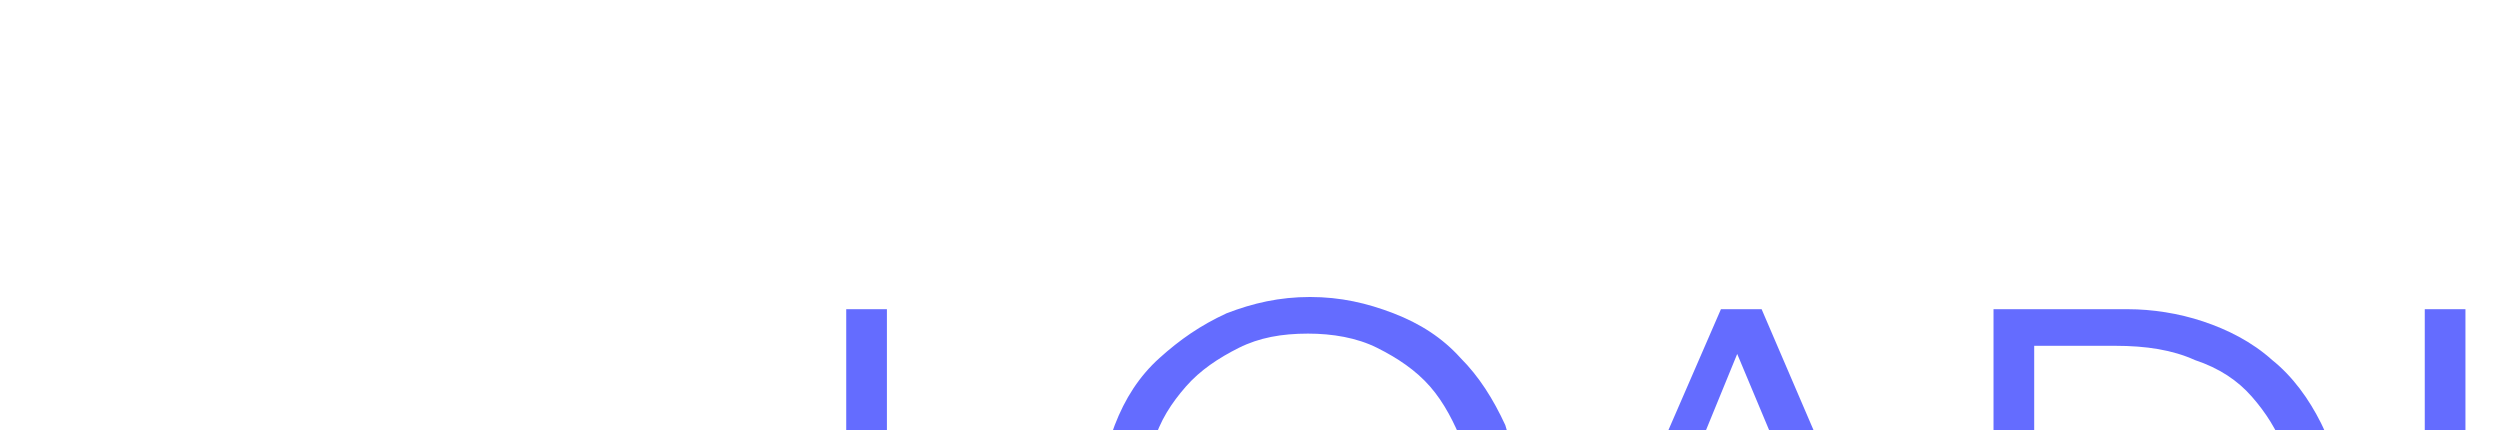
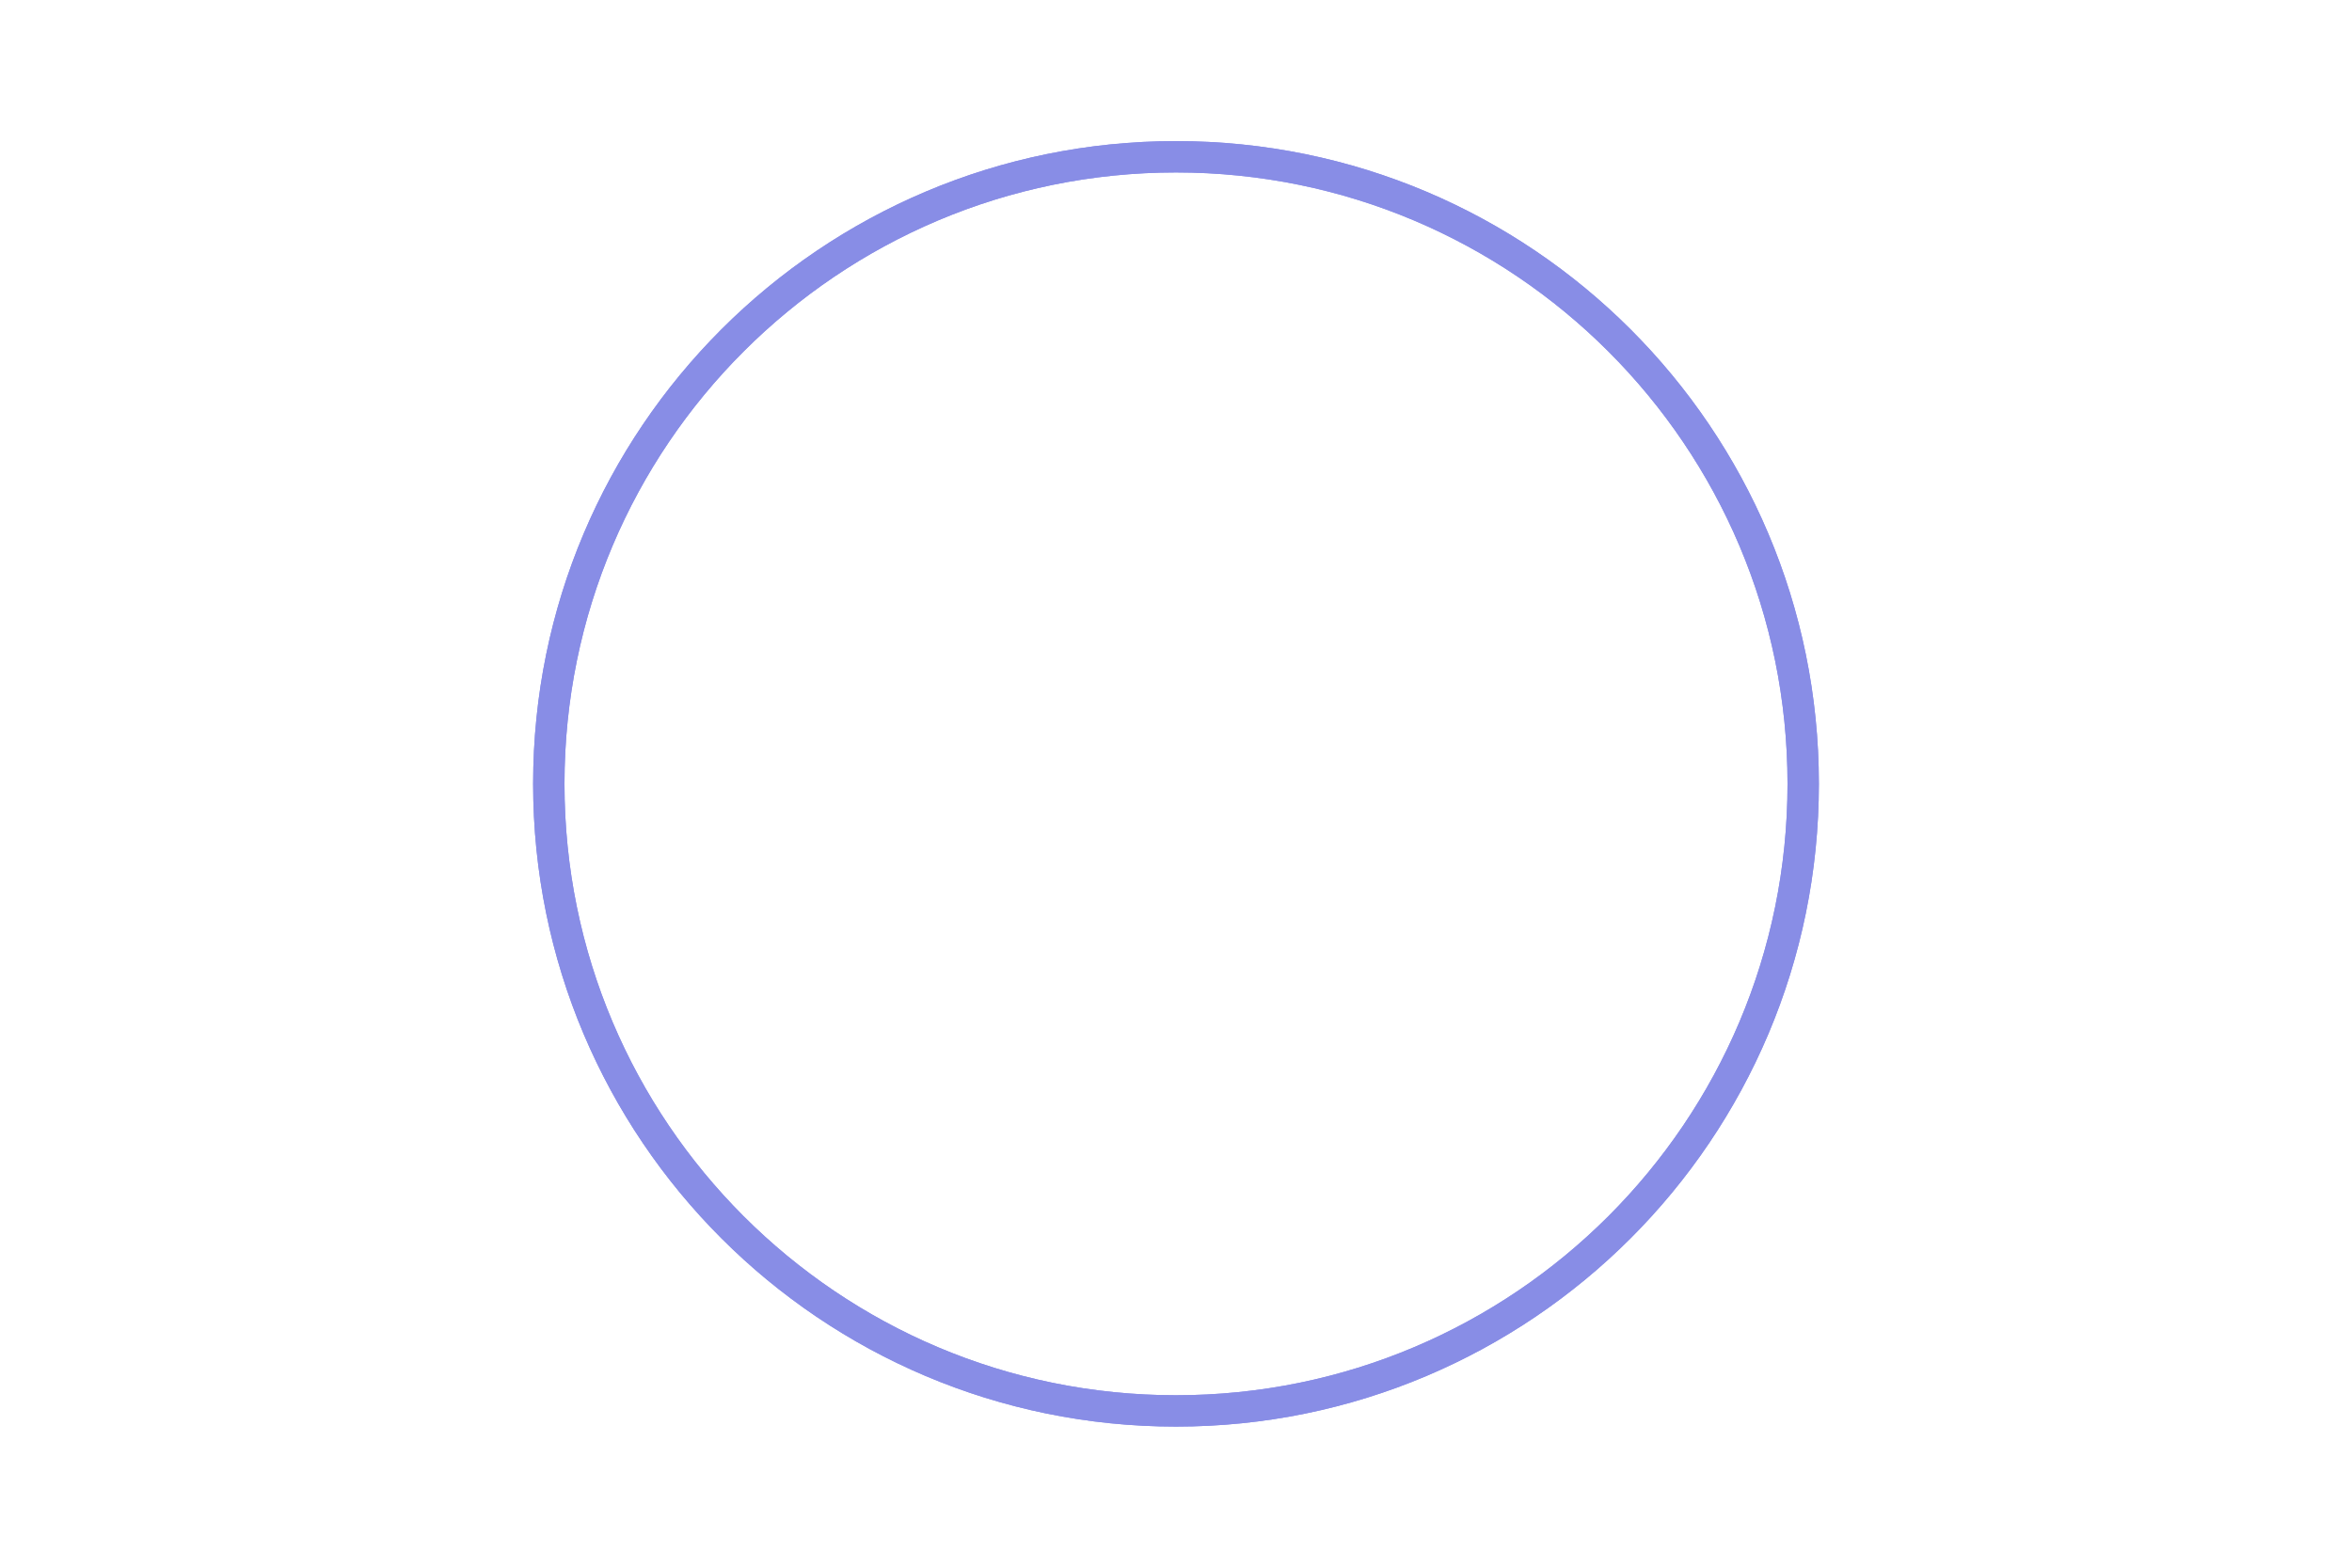
- <svg id="loading">
-   <g>
+ <svg width="150" height="100">
+   <style>
+ 		.load-l {
+ 			opacity: 0;
+ 			animation: load-in 3s 0.0s ease infinite;
+ 		}
+ 		.load-o {
+ 			opacity: 0;
+ 			animation: load-in 3s 0.1s ease infinite;
+ 		}
+ 		.load-a {
+ 			opacity: 0;
+ 			animation: load-in 3s 0.2s ease infinite;
+ 		}
+ 		.load-d {
+ 			opacity: 0;
+ 			animation: load-in 3s 0.3s ease infinite;
+ 		}
+ 		.load-i {
+ 			opacity: 0;
+ 			animation: load-in 3s 0.4s ease infinite;
+ 		}
+ 		.load-n { 
+ 			opacity: 0;
+ 			animation: load-in 3s 0.5s ease infinite;
+ 		}
+ 		.load-g {
+ 			opacity: 0;
+ 			animation: load-in 3s 0.6s ease infinite;
+ 		}
+ 
+ 		@keyframes load-in {
+ 			0% {
+ 				opacity: 0;
+ 				transform: scale(0);
+ 			}
+ 			
+ 			30% {
+ 				opacity: 1;
+ 				transform: scale(1);
+ 			}
+ 
+ 			100% {
+ 				opacity: 1;
+ 				transform: scale(1);
+ 			}
+ 		}
+ 	</style>
+   <g transform="translate(-25, 25)">
    <path class="load-l" fill="#646cff" d="M43.6,33.2h9.2V35H41.6V15.2h2V33.2z" />
    <path class="load-o" fill="#646cff" d="M74.7,25.1c0,1.5-0.3,2.9-0.8,4.2c-0.5,1.3-1.2,2.4-2.2,3.3c-0.9,0.9-2,1.6-3.3,2.2    c-1.3,0.5-2.6,0.8-4.1,0.8s-2.8-0.3-4.1-0.8c-1.3-0.5-2.4-1.2-3.3-2.2s-1.6-2-2.2-3.3C54.3,28,54,26.6,54,25.1s0.3-2.9,0.8-4.2    c0.5-1.3,1.2-2.4,2.2-3.3s2-1.6,3.3-2.2c1.3-0.5,2.6-0.8,4.1-0.8s2.8,0.3,4.1,0.8c1.3,0.5,2.4,1.2,3.3,2.2c0.9,0.9,1.6,2,2.2,3.3    C74.4,22.2,74.7,23.6,74.7,25.1z M72.5,25.1c0-1.2-0.2-2.3-0.6-3.3c-0.4-1-0.9-2-1.6-2.8c-0.7-0.8-1.6-1.4-2.6-1.9    c-1-0.5-2.2-0.7-3.4-0.7c-1.3,0-2.4,0.2-3.4,0.7c-1,0.5-1.9,1.1-2.6,1.9c-0.7,0.8-1.3,1.7-1.6,2.8c-0.4,1-0.6,2.1-0.6,3.3    c0,1.2,0.2,2.3,0.6,3.3c0.4,1,0.9,2,1.6,2.7c0.7,0.8,1.6,1.4,2.6,1.9c1,0.5,2.2,0.7,3.4,0.7c1.3,0,2.4-0.2,3.4-0.7    c1-0.5,1.9-1.1,2.6-1.9c0.7-0.8,1.3-1.7,1.6-2.7C72.4,27.4,72.5,26.3,72.5,25.1z" />
    <path class="load-a" fill="#646cff" d="M78.2,35H76l8.6-19.8h2L95.1,35h-2.2l-2.2-5.2H80.4L78.2,35z M81.1,27.9h8.7l-4.4-10.5L81.1,27.9z" />
    <path class="load-d" fill="#646cff" d="M98,15.2h6.6c1.2,0,2.5,0.2,3.7,0.6c1.2,0.4,2.4,1,3.4,1.9c1,0.8,1.8,1.9,2.4,3.1s0.9,2.7,0.9,4.3    c0,1.7-0.3,3.1-0.9,4.3s-1.4,2.3-2.4,3.1c-1,0.8-2.1,1.5-3.4,1.9c-1.2,0.4-2.5,0.6-3.7,0.6H98V15.2z M100,33.2h4    c1.5,0,2.8-0.2,3.9-0.7c1.1-0.5,2-1.1,2.8-1.8c0.7-0.8,1.3-1.6,1.6-2.6s0.5-2,0.5-3c0-1-0.2-2-0.5-3c-0.4-1-0.9-1.8-1.6-2.6    c-0.7-0.8-1.6-1.4-2.8-1.8c-1.1-0.5-2.4-0.7-3.9-0.7h-4V33.2z" />
    <path class="load-i" fill="#646cff" d="M121.2,35h-2V15.2h2V35z" />
    <path class="load-n" fill="#646cff" d="M140.5,32.1L140.5,32.1l0.1-16.9h2V35h-2.5l-11.5-17.1h-0.1V35h-2V15.2h2.5L140.5,32.1z" />
    <path class="load-g" fill="#646cff" d="M162.9,18.8c-0.7-0.7-1.5-1.3-2.5-1.7c-1-0.4-2-0.6-3.3-0.6c-1.3,0-2.4,0.2-3.4,0.7s-1.9,1.1-2.6,1.9    c-0.7,0.8-1.3,1.7-1.6,2.8c-0.4,1-0.6,2.1-0.6,3.3c0,1.2,0.2,2.3,0.6,3.3c0.4,1,0.9,2,1.6,2.7c0.7,0.8,1.6,1.4,2.6,1.9    s2.2,0.7,3.4,0.7c1.1,0,2.1-0.1,3.1-0.4c0.9-0.2,1.7-0.5,2.3-0.9v-6h-4.6v-1.8h6.6v9c-1.1,0.7-2.2,1.1-3.5,1.5    c-1.3,0.3-2.5,0.5-3.9,0.5c-1.5,0-2.9-0.3-4.1-0.8s-2.4-1.2-3.3-2.2c-0.9-0.9-1.6-2-2.1-3.3s-0.8-2.7-0.8-4.2s0.3-2.9,0.8-4.2    c0.5-1.3,1.2-2.4,2.2-3.3c0.9-0.9,2-1.6,3.3-2.2c1.3-0.5,2.6-0.8,4.1-0.8c1.6,0,3,0.2,4.1,0.7s2.2,1.1,3,2L162.9,18.8z" />
  </g>
+   <g transform="translate(25,0)">
+     <animate attributeName="opacity" dur="4s" repeatCount="indefinite" begin="0s" keyTimes="0;0.33;1" values="1;1;0">
+     </animate>
+     <circle cx="50" cy="50" r="40" stroke="#888de6" fill="none" stroke-width="2" stroke-linecap="round">
+       <animate attributeName="r" dur="4s" repeatCount="indefinite" begin="0s" keyTimes="0;0.33;1" values="0;22;44">
+       </animate>
+     </circle>
+   </g>
+   <g transform="translate(25, 0)">
+     <animate attributeName="opacity" dur="4s" repeatCount="indefinite" begin="2s" keyTimes="0;0.33;1" values="1;1;0">
+     </animate>
+     <circle cx="50" cy="50" r="40" stroke="#888de6" fill="none" stroke-width="2" stroke-linecap="round">
+       <animate attributeName="r" dur="4s" repeatCount="indefinite" begin="2s" keyTimes="0;0.33;1" values="0;22;44">
+       </animate>
+     </circle>
+   </g>
</svg>
